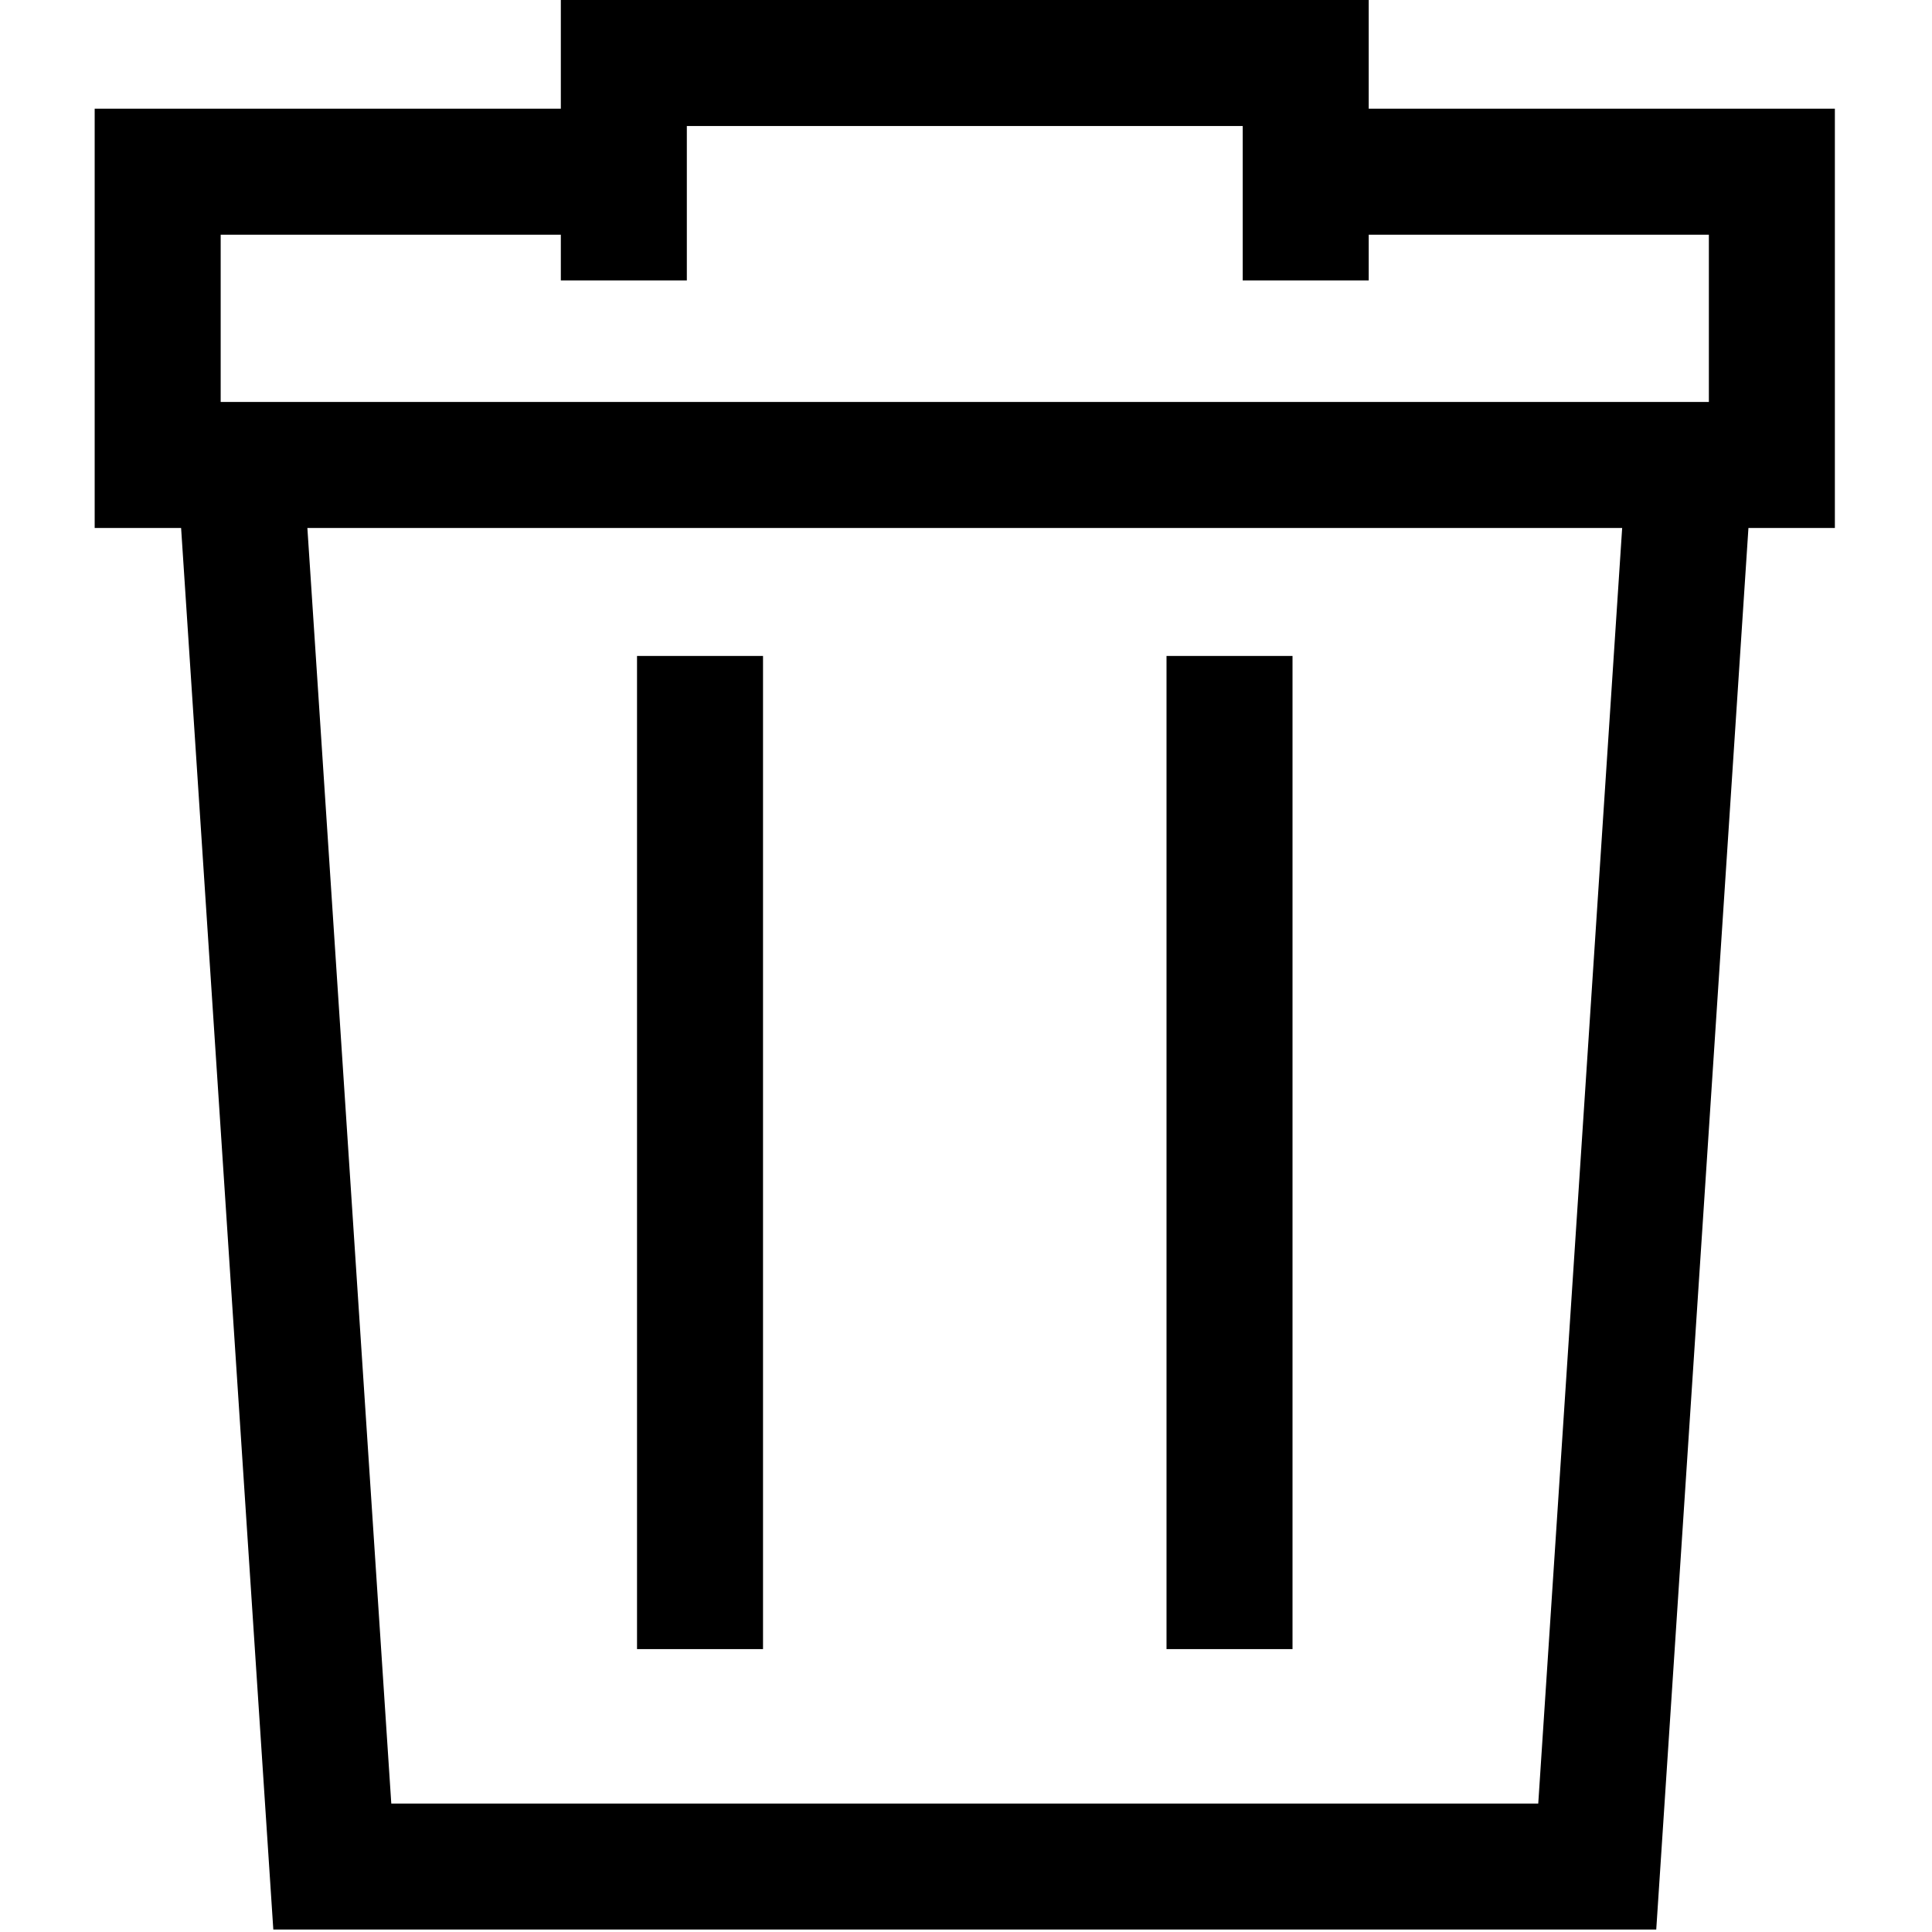
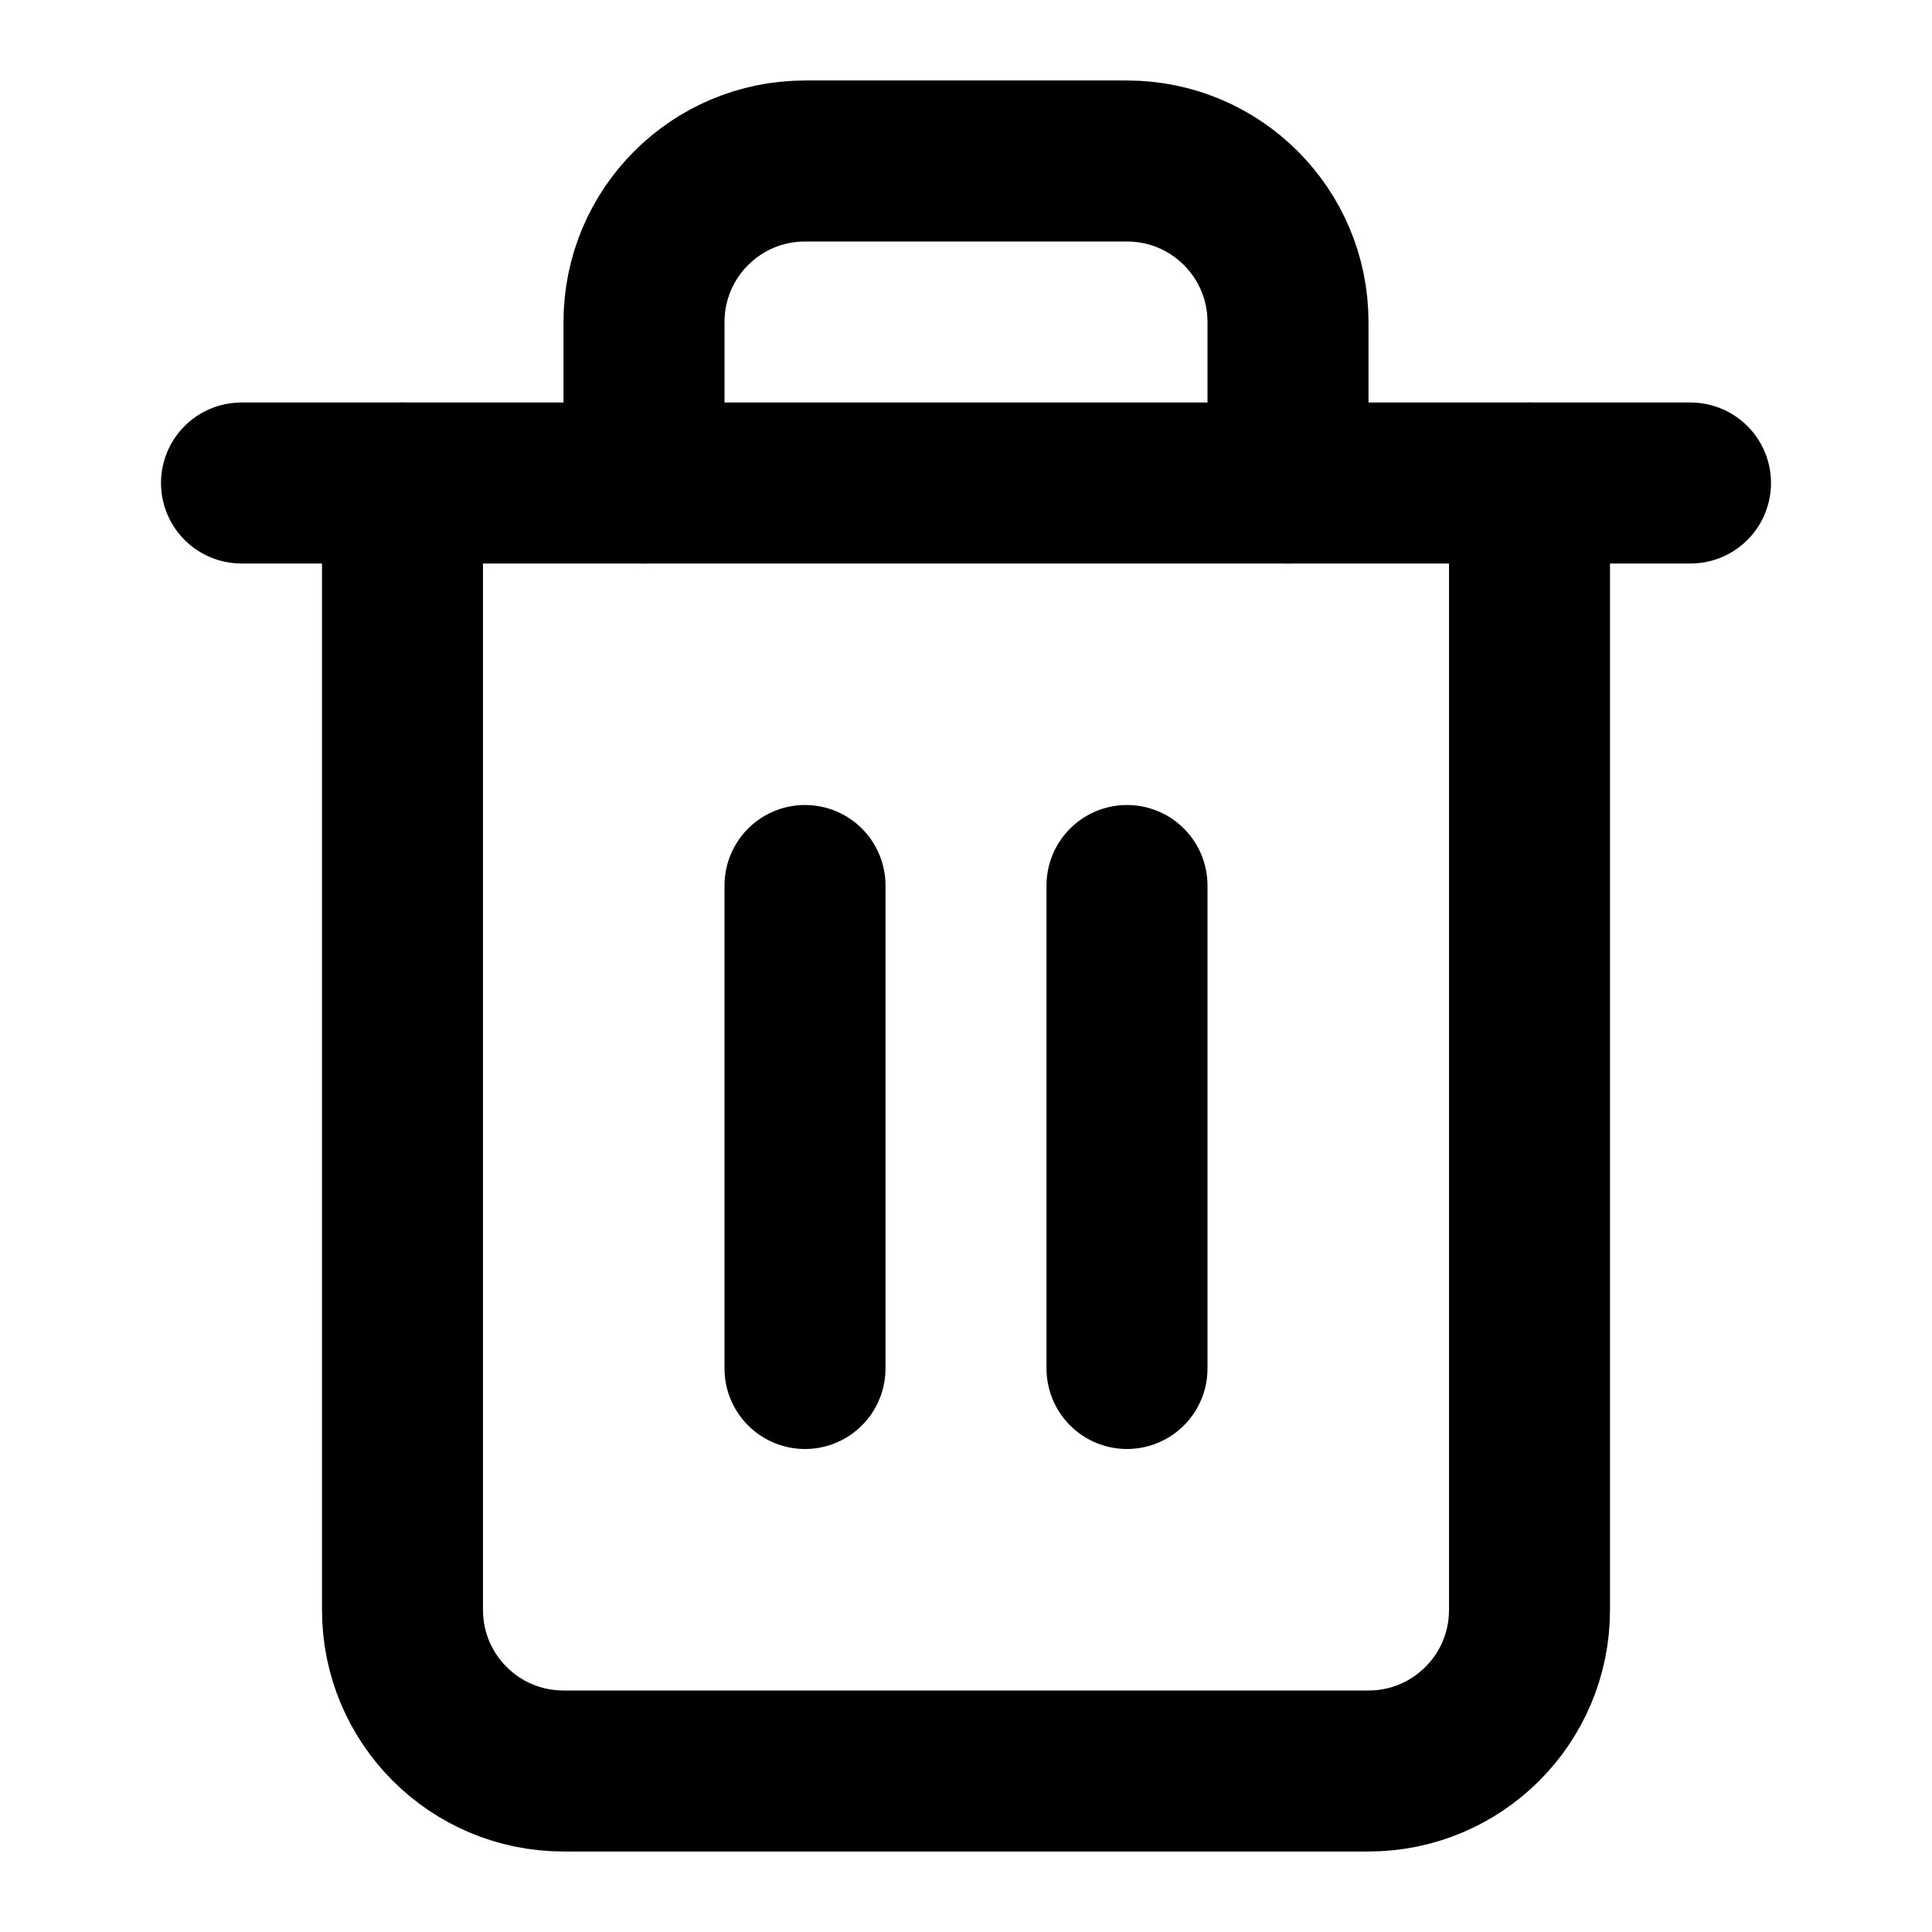
- <svg xmlns="http://www.w3.org/2000/svg" width="100%" height="100%" viewBox="0 0 230 230" version="1.1" xml:space="preserve" style="fill-rule:evenodd;clip-rule:evenodd;stroke-linejoin:round;stroke-miterlimit:2;">
-   <path d="M90.836,196.324L75.836,196.324L75.836,78.089L90.836,78.089L90.836,196.324ZM153.871,78.089L138.871,78.089L138.871,196.323L153.871,196.323L153.871,78.089ZM11.271,12.941L66.766,12.941L66.766,0L162.942,0L162.942,12.941L218.437,12.941L218.437,62.853L208.148,62.853L197.172,229.707L32.537,229.707L21.56,62.854L11.271,62.854L11.271,12.941ZM193.115,62.854L36.592,62.854L46.582,214.708L183.125,214.708L193.115,62.854ZM26.271,47.854L203.437,47.854L203.437,27.941L162.942,27.941L162.942,33.383L147.942,33.383L147.942,15L81.766,15L81.766,33.383L66.766,33.383L66.766,27.941L26.271,27.941L26.271,47.854Z" style="fill-rule:nonzero;" />
+ <svg xmlns="http://www.w3.org/2000/svg" width="24" height="24" viewBox="0 0 24 24" fill="none" stroke="currentColor" stroke-width="2" stroke-linecap="round" stroke-linejoin="round" class="feather feather-trash-2">
+   <polyline points="3 6 5 6 21 6" />
+   <path d="M19 6v14a2 2 0 0 1-2 2H7a2 2 0 0 1-2-2V6m3 0V4a2 2 0 0 1 2-2h4a2 2 0 0 1 2 2v2" />
+   <line x1="10" y1="11" x2="10" y2="17" />
+   <line x1="14" y1="11" x2="14" y2="17" />
</svg>
